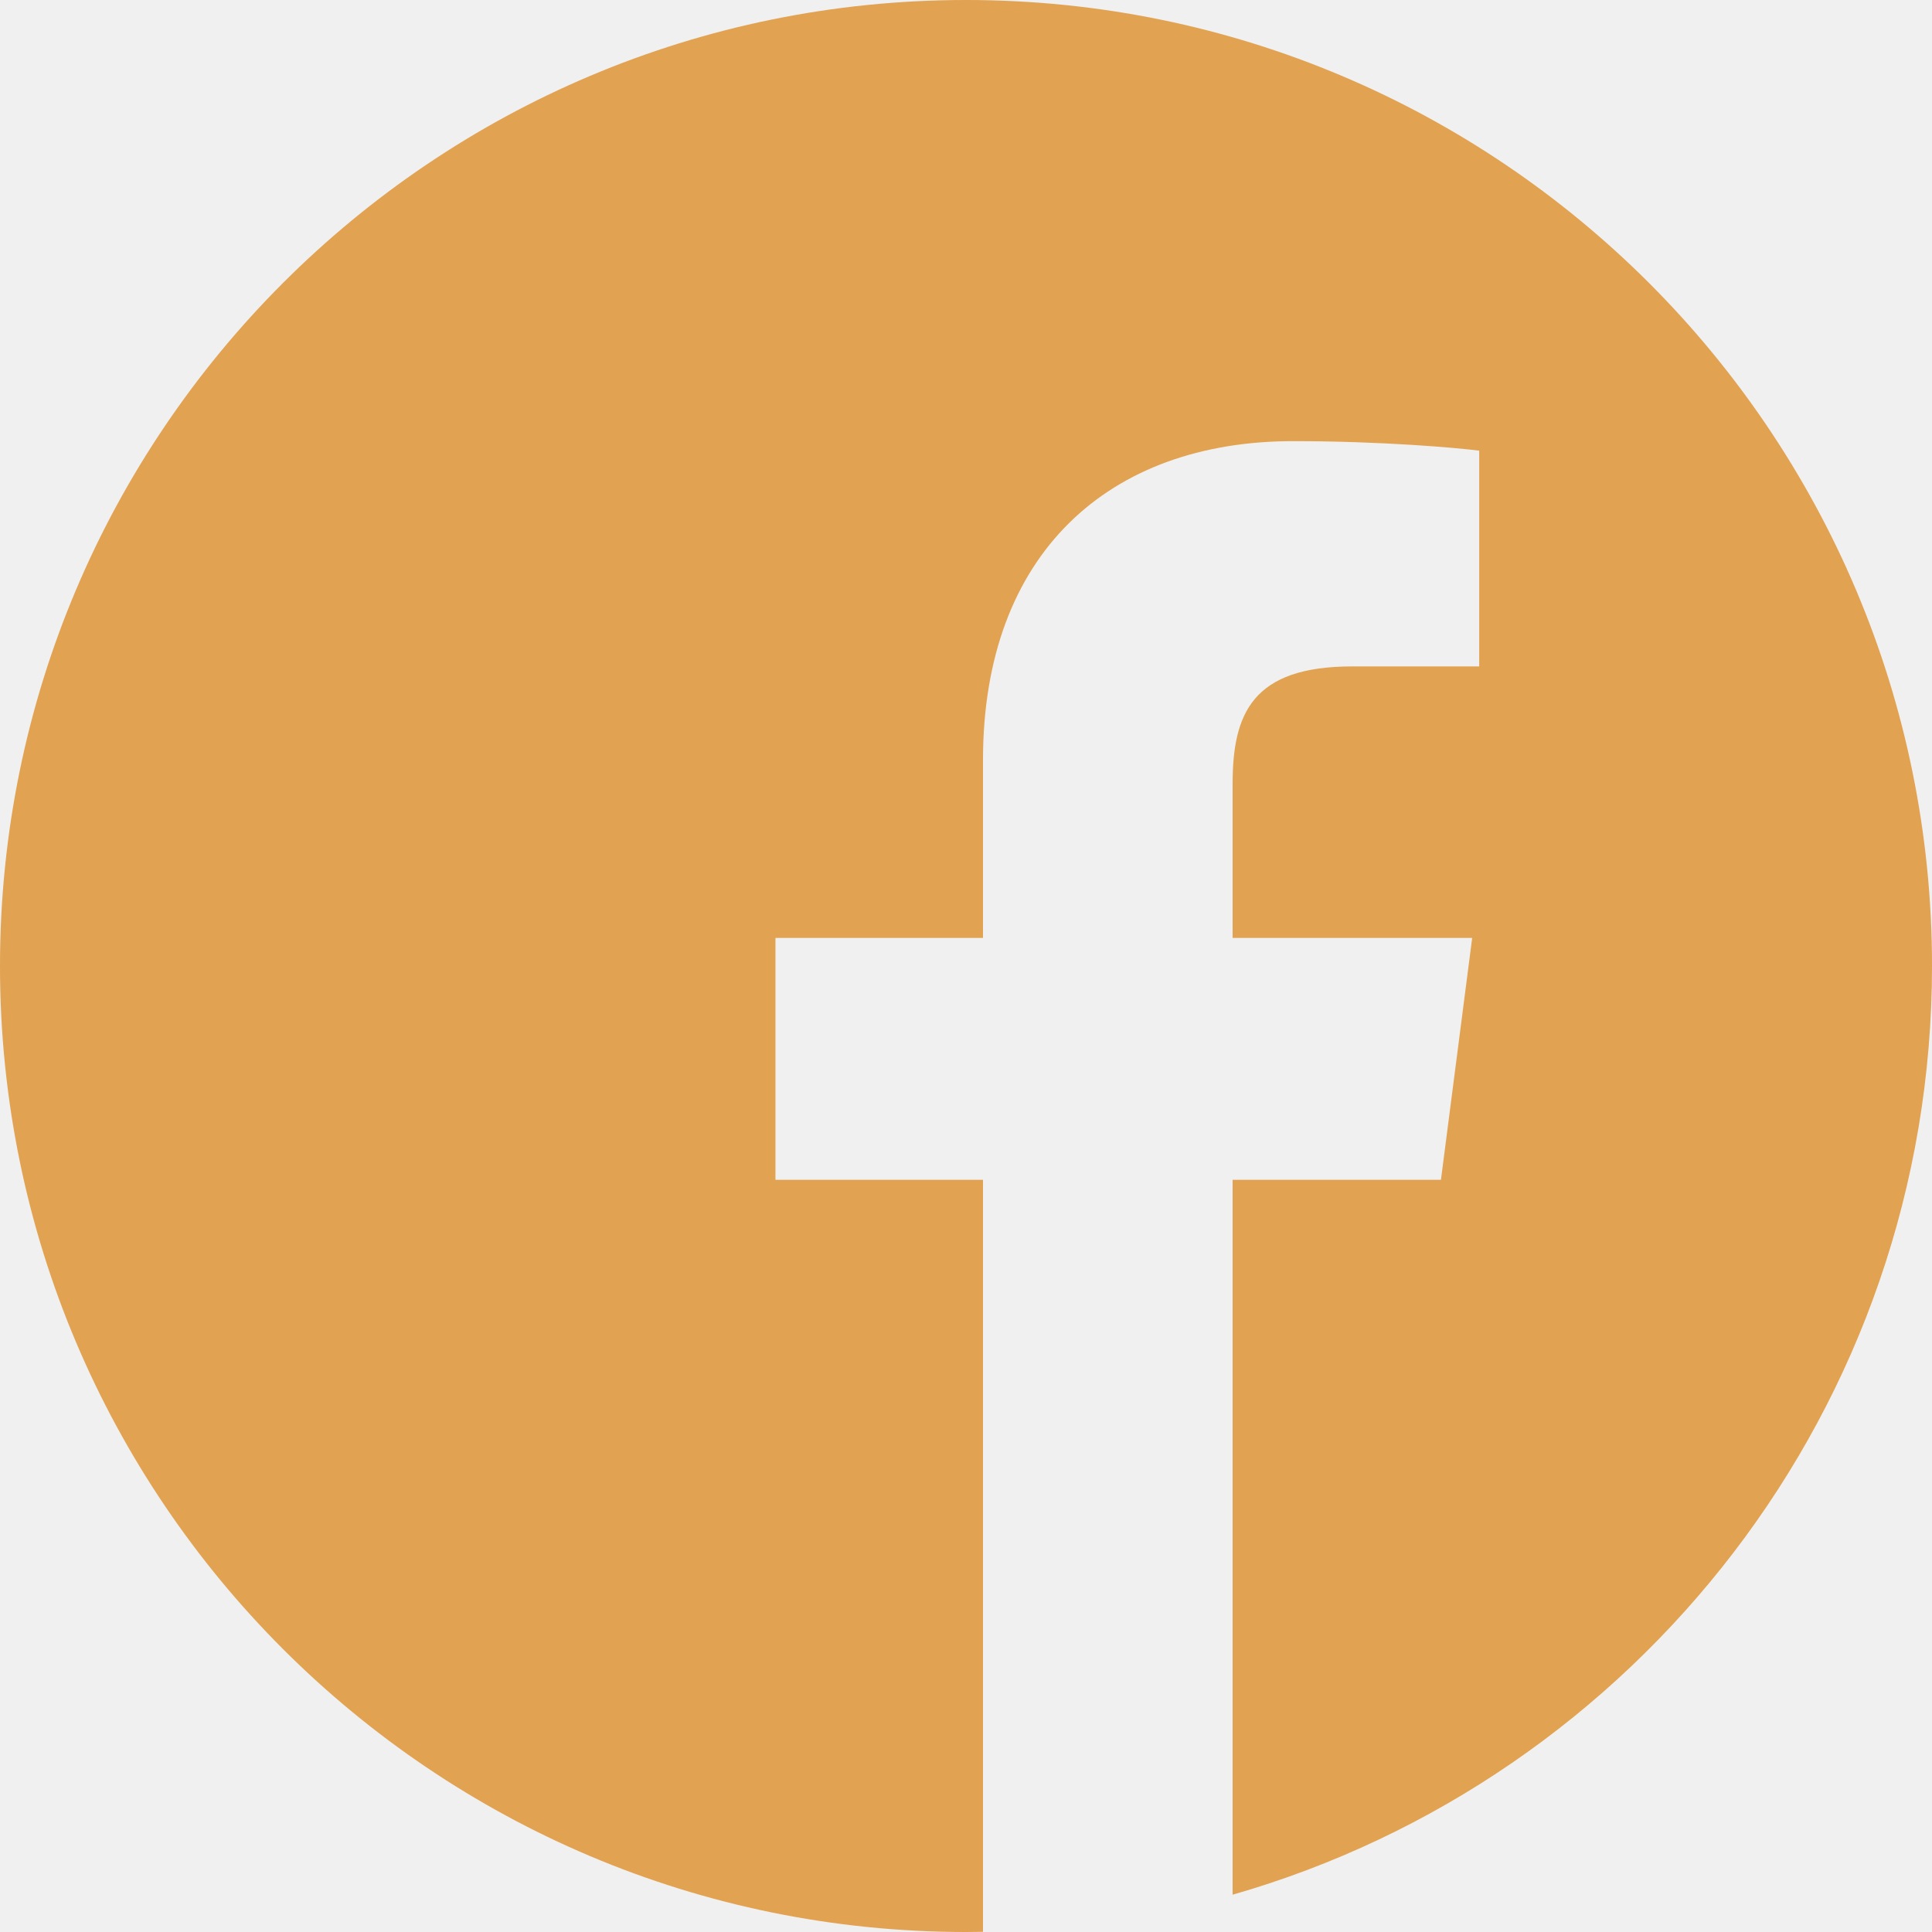
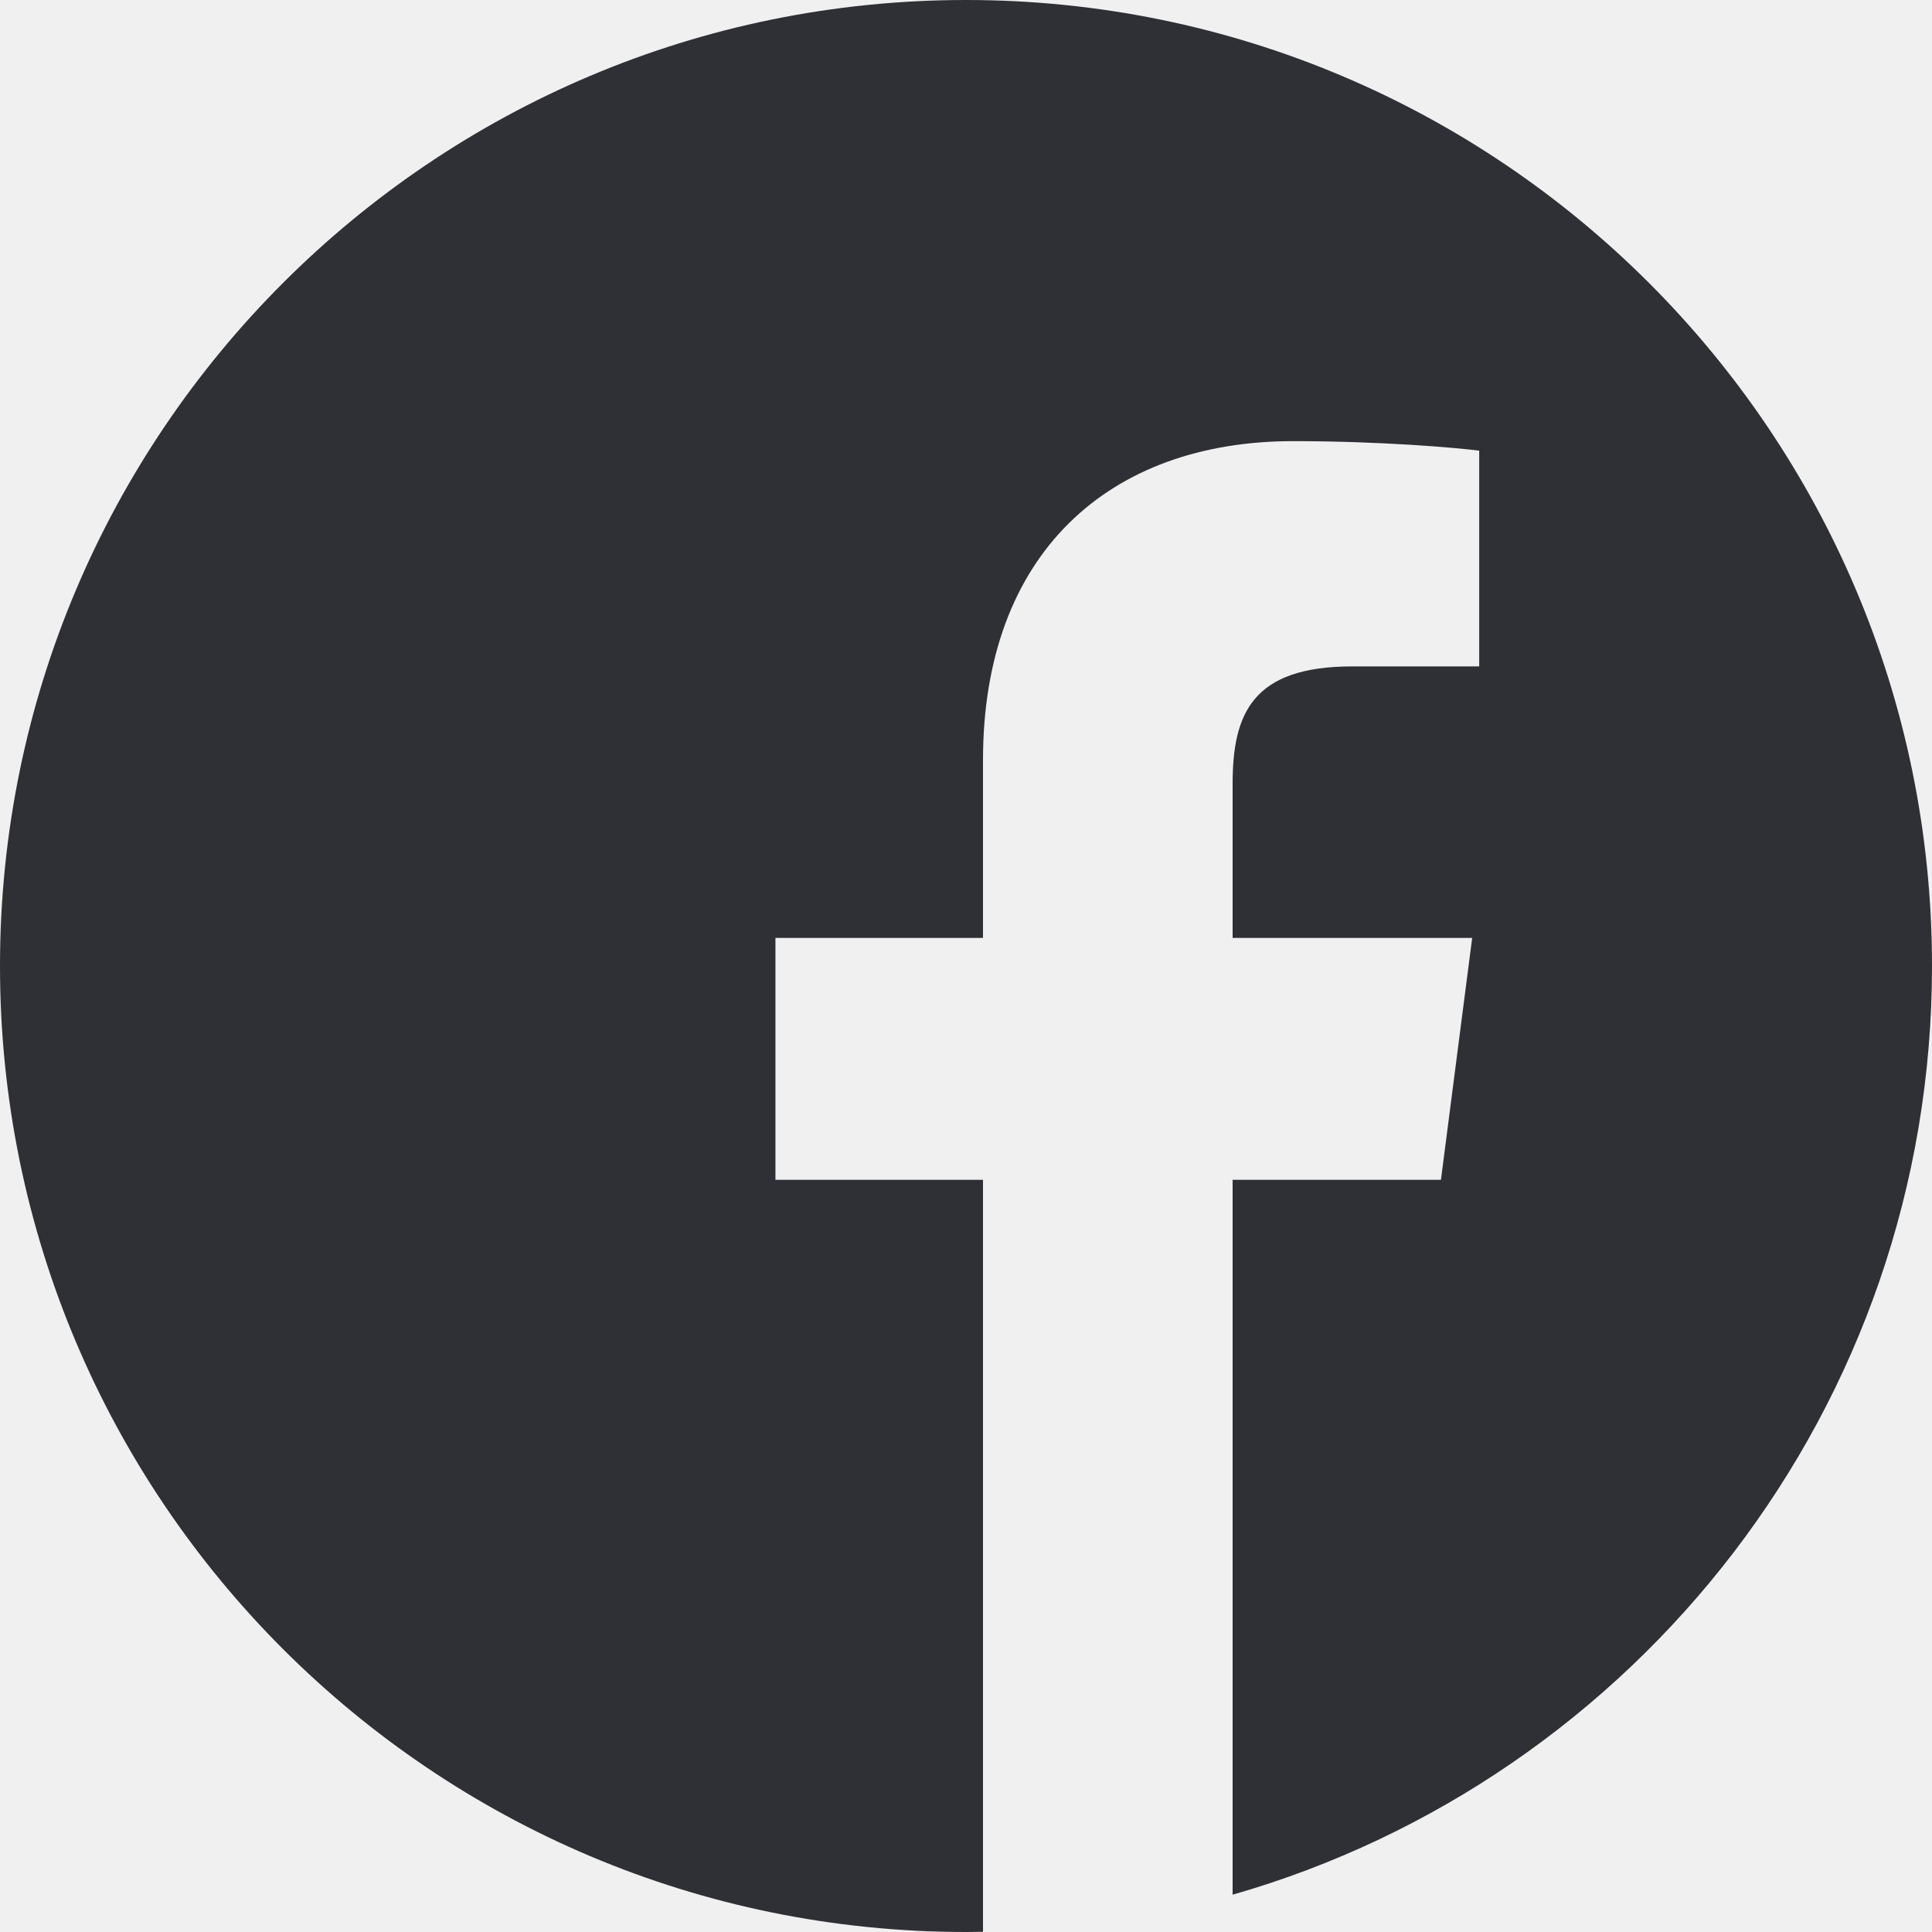
<svg xmlns="http://www.w3.org/2000/svg" width="30" height="30" viewBox="0 0 30 30" fill="none">
-   <g clip-path="url(#clip0_58_7)">
-     <path d="M17.419 29.805C17.294 29.825 17.168 29.844 17.043 29.861C17.168 29.844 17.294 29.825 17.419 29.805Z" fill="#2F3035" />
-     <path d="M17.719 29.753C17.659 29.765 17.599 29.775 17.54 29.785C17.599 29.775 17.659 29.765 17.719 29.753Z" fill="#2F3035" />
-     <path d="M16.707 29.903C16.561 29.919 16.414 29.934 16.266 29.946C16.414 29.934 16.561 29.919 16.707 29.903Z" fill="#2F3035" />
-     <path d="M16.995 29.867C16.925 29.877 16.854 29.886 16.784 29.894C16.854 29.886 16.925 29.877 16.995 29.867Z" fill="#2F3035" />
-     <path d="M18.127 29.672C18.075 29.684 18.022 29.695 17.969 29.706C18.022 29.695 18.075 29.684 18.127 29.672Z" fill="#2F3035" />
-     <path d="M19.14 29.421C19.098 29.433 19.055 29.444 19.013 29.456C19.055 29.444 19.098 29.433 19.14 29.421Z" fill="#2F3035" />
-     <path d="M18.834 29.505C18.788 29.517 18.741 29.529 18.695 29.541C18.741 29.529 18.788 29.517 18.834 29.505Z" fill="#2F3035" />
-     <path d="M18.433 29.605C18.384 29.616 18.335 29.627 18.285 29.638C18.335 29.627 18.384 29.616 18.433 29.605Z" fill="#2F3035" />
-     <path d="M16.262 29.947C16.183 29.953 16.104 29.959 16.024 29.965C16.104 29.959 16.183 29.953 16.262 29.947Z" fill="#2F3035" />
-     <path d="M30 15C30 6.717 23.283 0 15 0C6.717 0 0 6.717 0 15C0 23.283 6.717 30 15 30C15.088 30 15.176 29.998 15.264 29.997V18.32H12.041V14.564H15.264V11.8C15.264 8.595 17.22 6.85 20.08 6.85C21.449 6.85 22.626 6.953 22.969 6.998V10.348H20.997C19.442 10.348 19.14 11.087 19.14 12.172V14.564H22.86L22.375 18.32H19.14V29.421C25.41 27.623 30 21.847 30 15Z" fill="#E1A252" />
-     <path d="M15.991 29.967C15.835 29.977 15.678 29.985 15.521 29.99C15.678 29.985 15.835 29.977 15.991 29.967Z" fill="#E1A252" />
-     <path d="M15.513 29.99C15.43 29.993 15.347 29.995 15.264 29.997C15.347 29.995 15.43 29.993 15.513 29.99Z" fill="#E1A252" />
+   <g id="facebook 1" clip-path="url(#clip0_58_7)">
+     <path id="Vector" d="M17.419 29.805C17.294 29.825 17.168 29.844 17.043 29.861C17.168 29.844 17.294 29.825 17.419 29.805Z" fill="#2F3035" />
+     <path id="Vector_2" d="M17.719 29.753C17.659 29.765 17.599 29.775 17.54 29.785C17.599 29.775 17.659 29.765 17.719 29.753Z" fill="#2F3035" />
+     <path id="Vector_3" d="M16.707 29.903C16.561 29.919 16.414 29.934 16.266 29.946C16.414 29.934 16.561 29.919 16.707 29.903Z" fill="#2F3035" />
+     <path id="Vector_4" d="M16.995 29.867C16.925 29.877 16.854 29.886 16.784 29.894C16.854 29.886 16.925 29.877 16.995 29.867Z" fill="#2F3035" />
+     <path id="Vector_5" d="M18.127 29.672C18.075 29.684 18.022 29.695 17.969 29.706C18.022 29.695 18.075 29.684 18.127 29.672Z" fill="#2F3035" />
+     <path id="Vector_6" d="M19.14 29.421C19.098 29.433 19.055 29.444 19.013 29.456C19.055 29.444 19.098 29.433 19.14 29.421Z" fill="#2F3035" />
+     <path id="Vector_7" d="M18.834 29.505C18.788 29.517 18.741 29.529 18.695 29.541C18.741 29.529 18.788 29.517 18.834 29.505Z" fill="#2F3035" />
+     <path id="Vector_8" d="M18.433 29.605C18.384 29.616 18.335 29.627 18.285 29.638C18.335 29.627 18.384 29.616 18.433 29.605Z" fill="#2F3035" />
+     <path id="Vector_9" d="M16.262 29.947C16.183 29.953 16.104 29.959 16.024 29.965C16.104 29.959 16.183 29.953 16.262 29.947Z" fill="#2F3035" />
+     <path id="Vector_10" d="M30 15C30 6.717 23.283 0 15 0C6.717 0 0 6.717 0 15C0 23.283 6.717 30 15 30C15.088 30 15.176 29.998 15.264 29.997V18.32H12.041V14.564H15.264V11.8C15.264 8.595 17.22 6.85 20.08 6.85C21.449 6.85 22.626 6.953 22.969 6.998V10.348H20.997C19.442 10.348 19.14 11.087 19.14 12.172V14.564H22.86L22.375 18.32H19.14V29.421C25.41 27.623 30 21.847 30 15Z" fill="#2F3035" />
+     <path id="Vector_11" d="M15.991 29.967C15.835 29.977 15.678 29.985 15.521 29.99C15.678 29.985 15.835 29.977 15.991 29.967Z" fill="#2F3035" />
+     <path id="Vector_12" d="M15.513 29.99C15.43 29.993 15.347 29.995 15.264 29.997C15.347 29.995 15.43 29.993 15.513 29.99Z" fill="#2F3035" />
  </g>
  <defs>
    <clipPath id="clip0_58_7">
      <rect width="30" height="30" fill="white" />
    </clipPath>
  </defs>
</svg>
